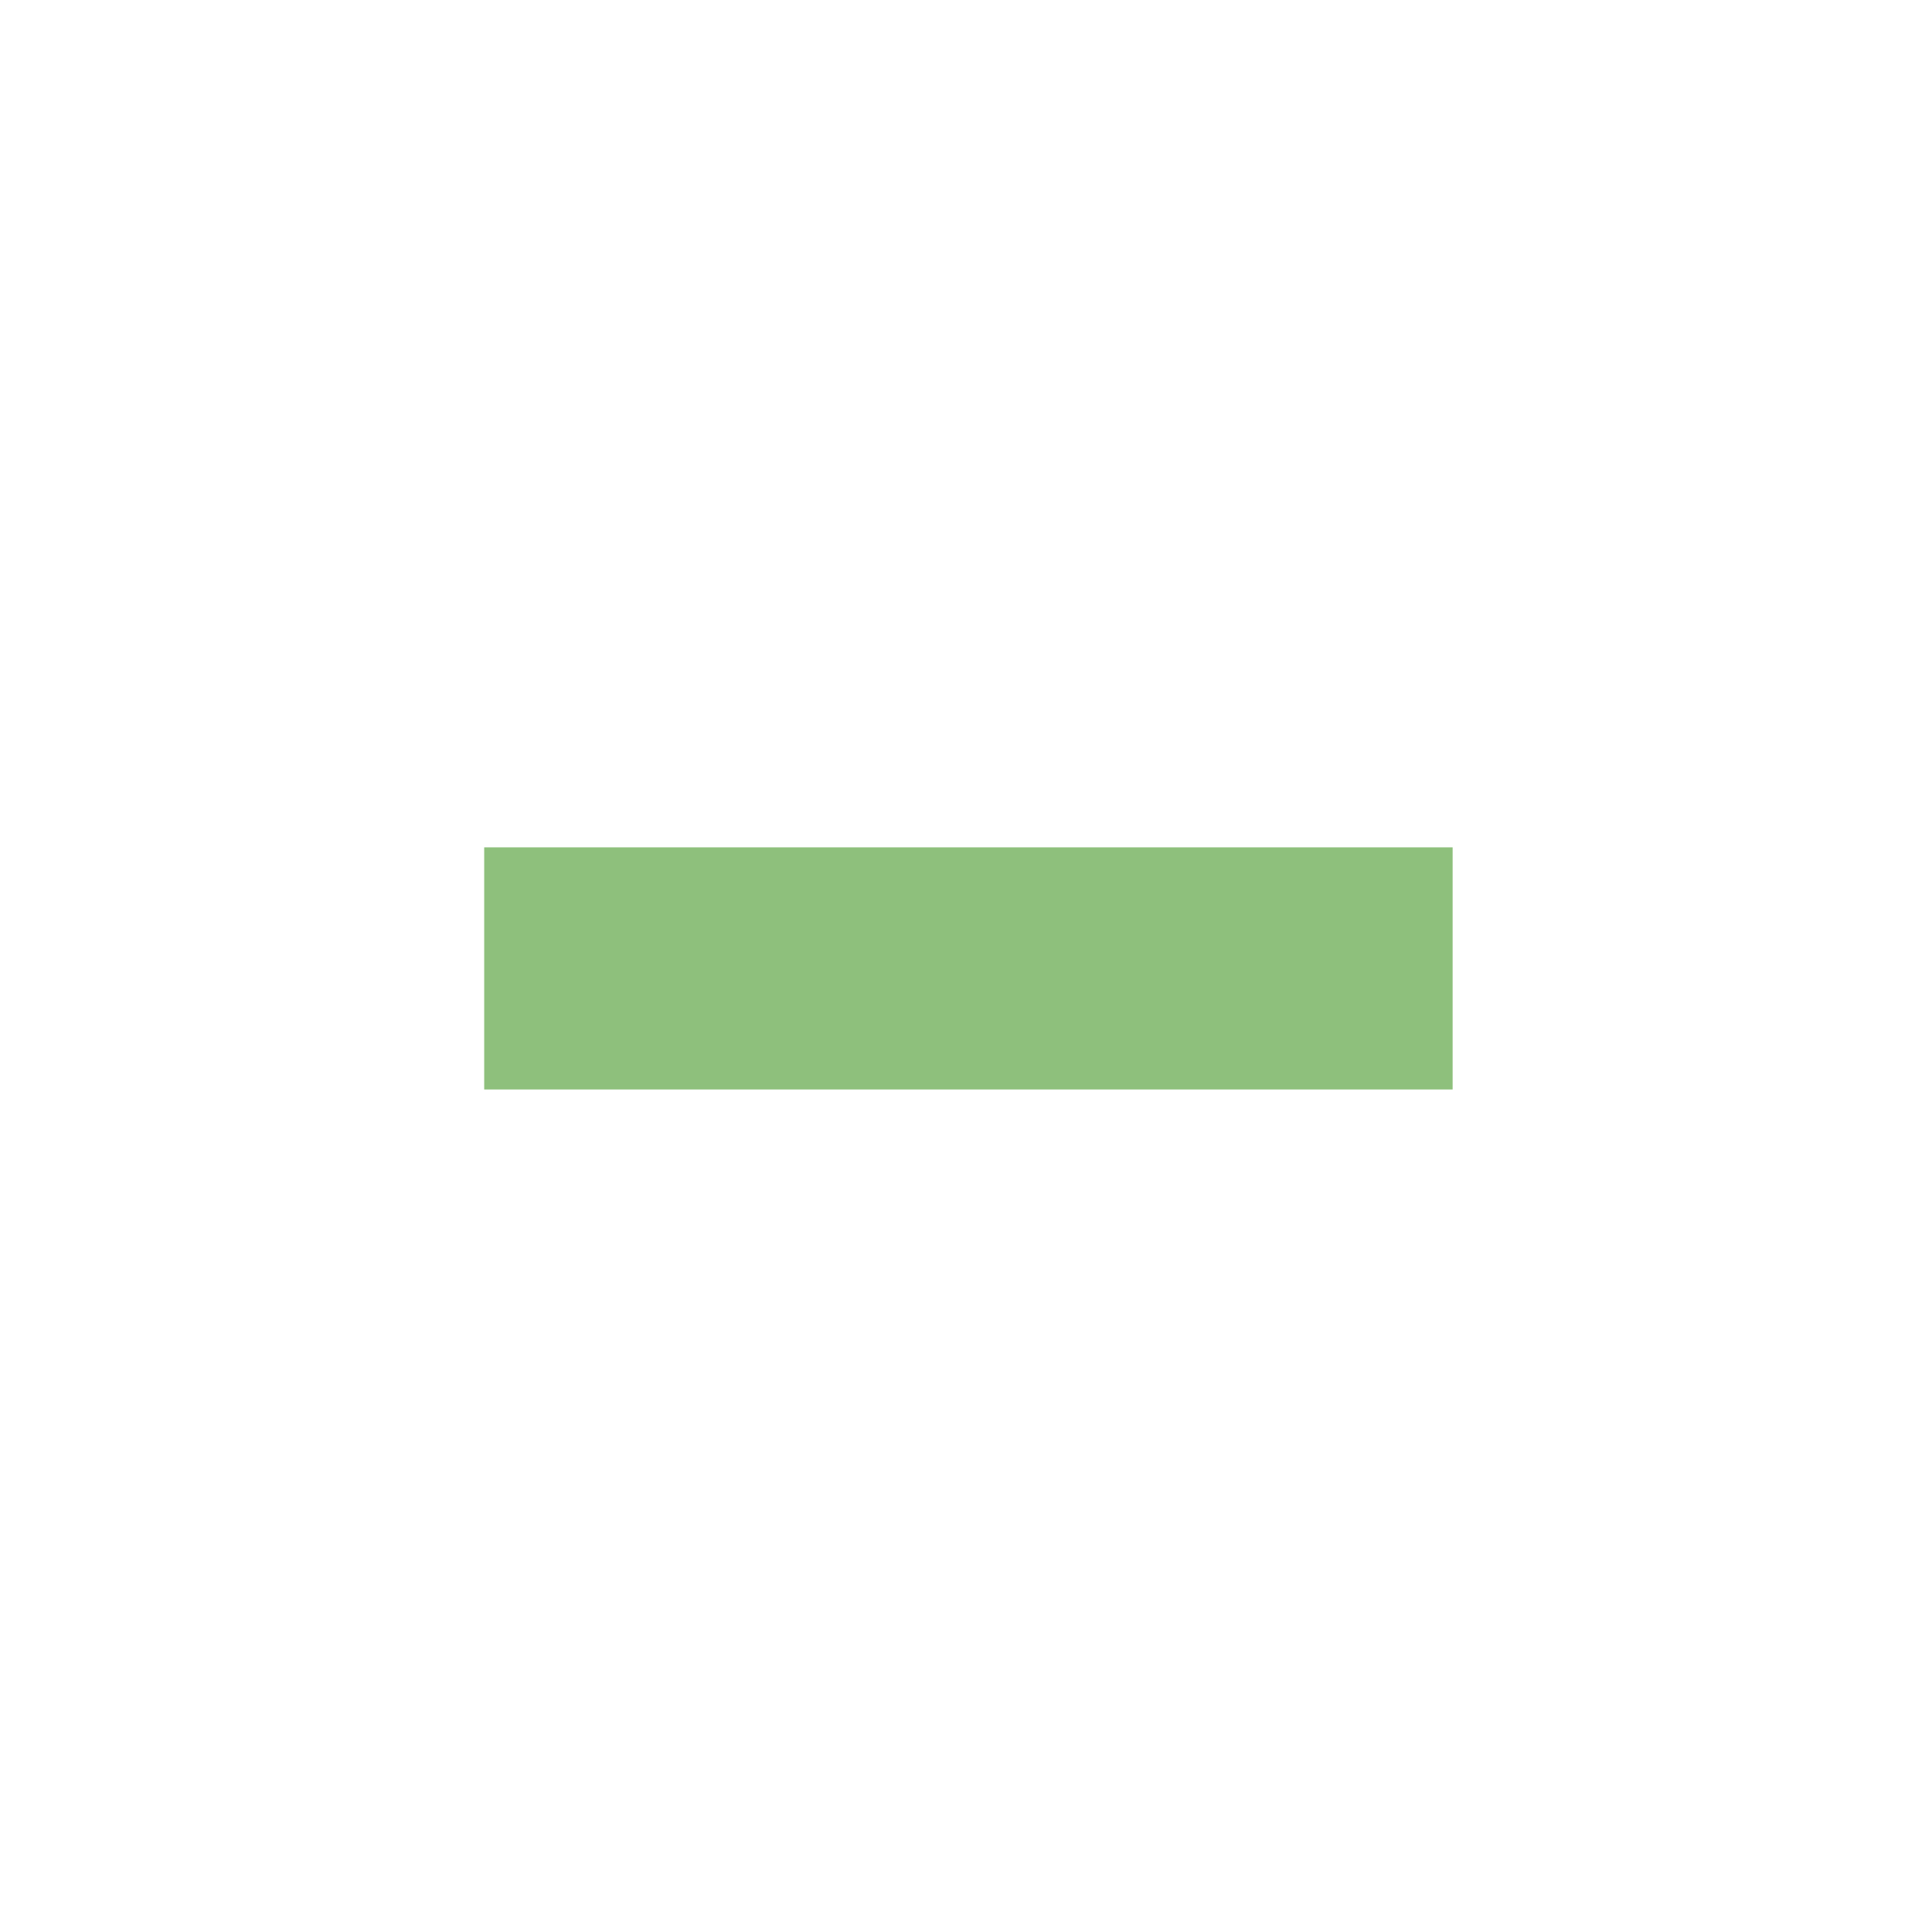
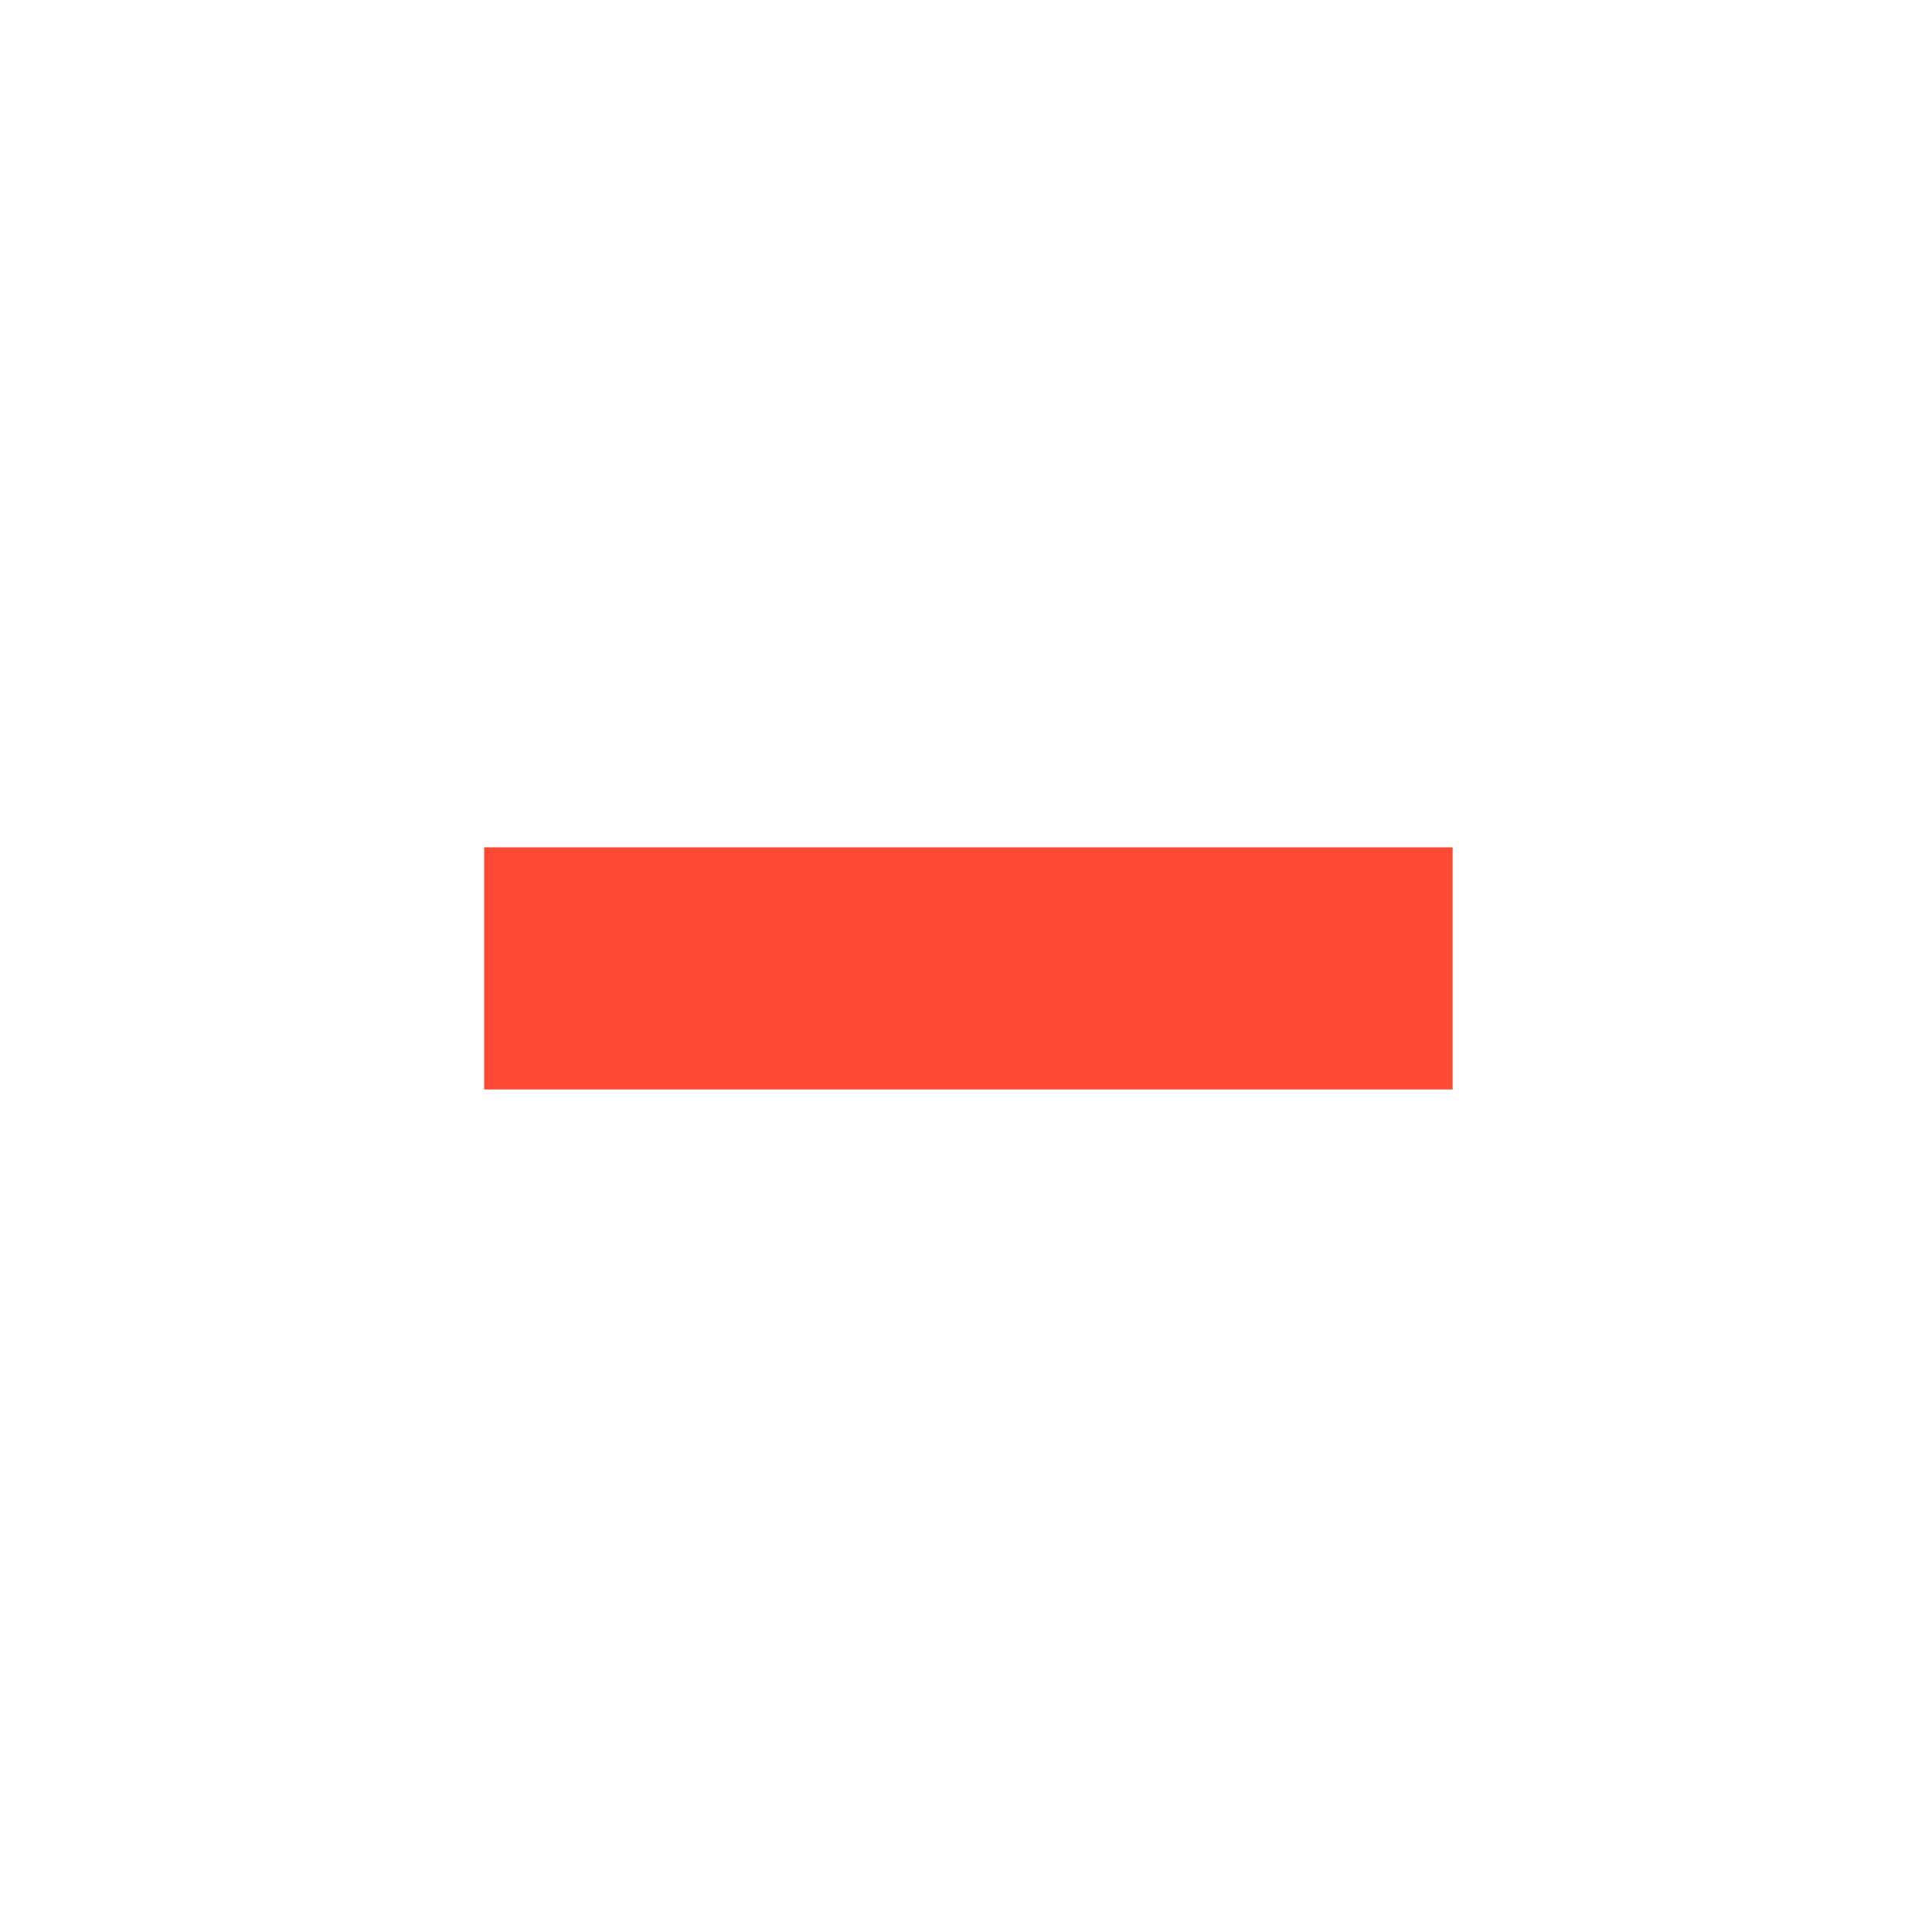
<svg xmlns="http://www.w3.org/2000/svg" width="133pt" height="133pt" viewBox="0 0 133 133" version="1.1">
  <g id="surface1">
-     <path style=" stroke:none;fill-rule:nonzero;fill:#8ec07c;fill-opacity:1;" d="M 33.332 58.332 L 100 58.332 L 100 75 L 33.332 75 Z M 33.332 58.332 " />
+     <path style=" stroke:none;fill-rule:nonzero;fill:#fb4934;fill-opacity:1;" d="M 33.332 58.332 L 100 58.332 L 100 75 L 33.332 75 Z M 33.332 58.332 " />
  </g>
</svg>
